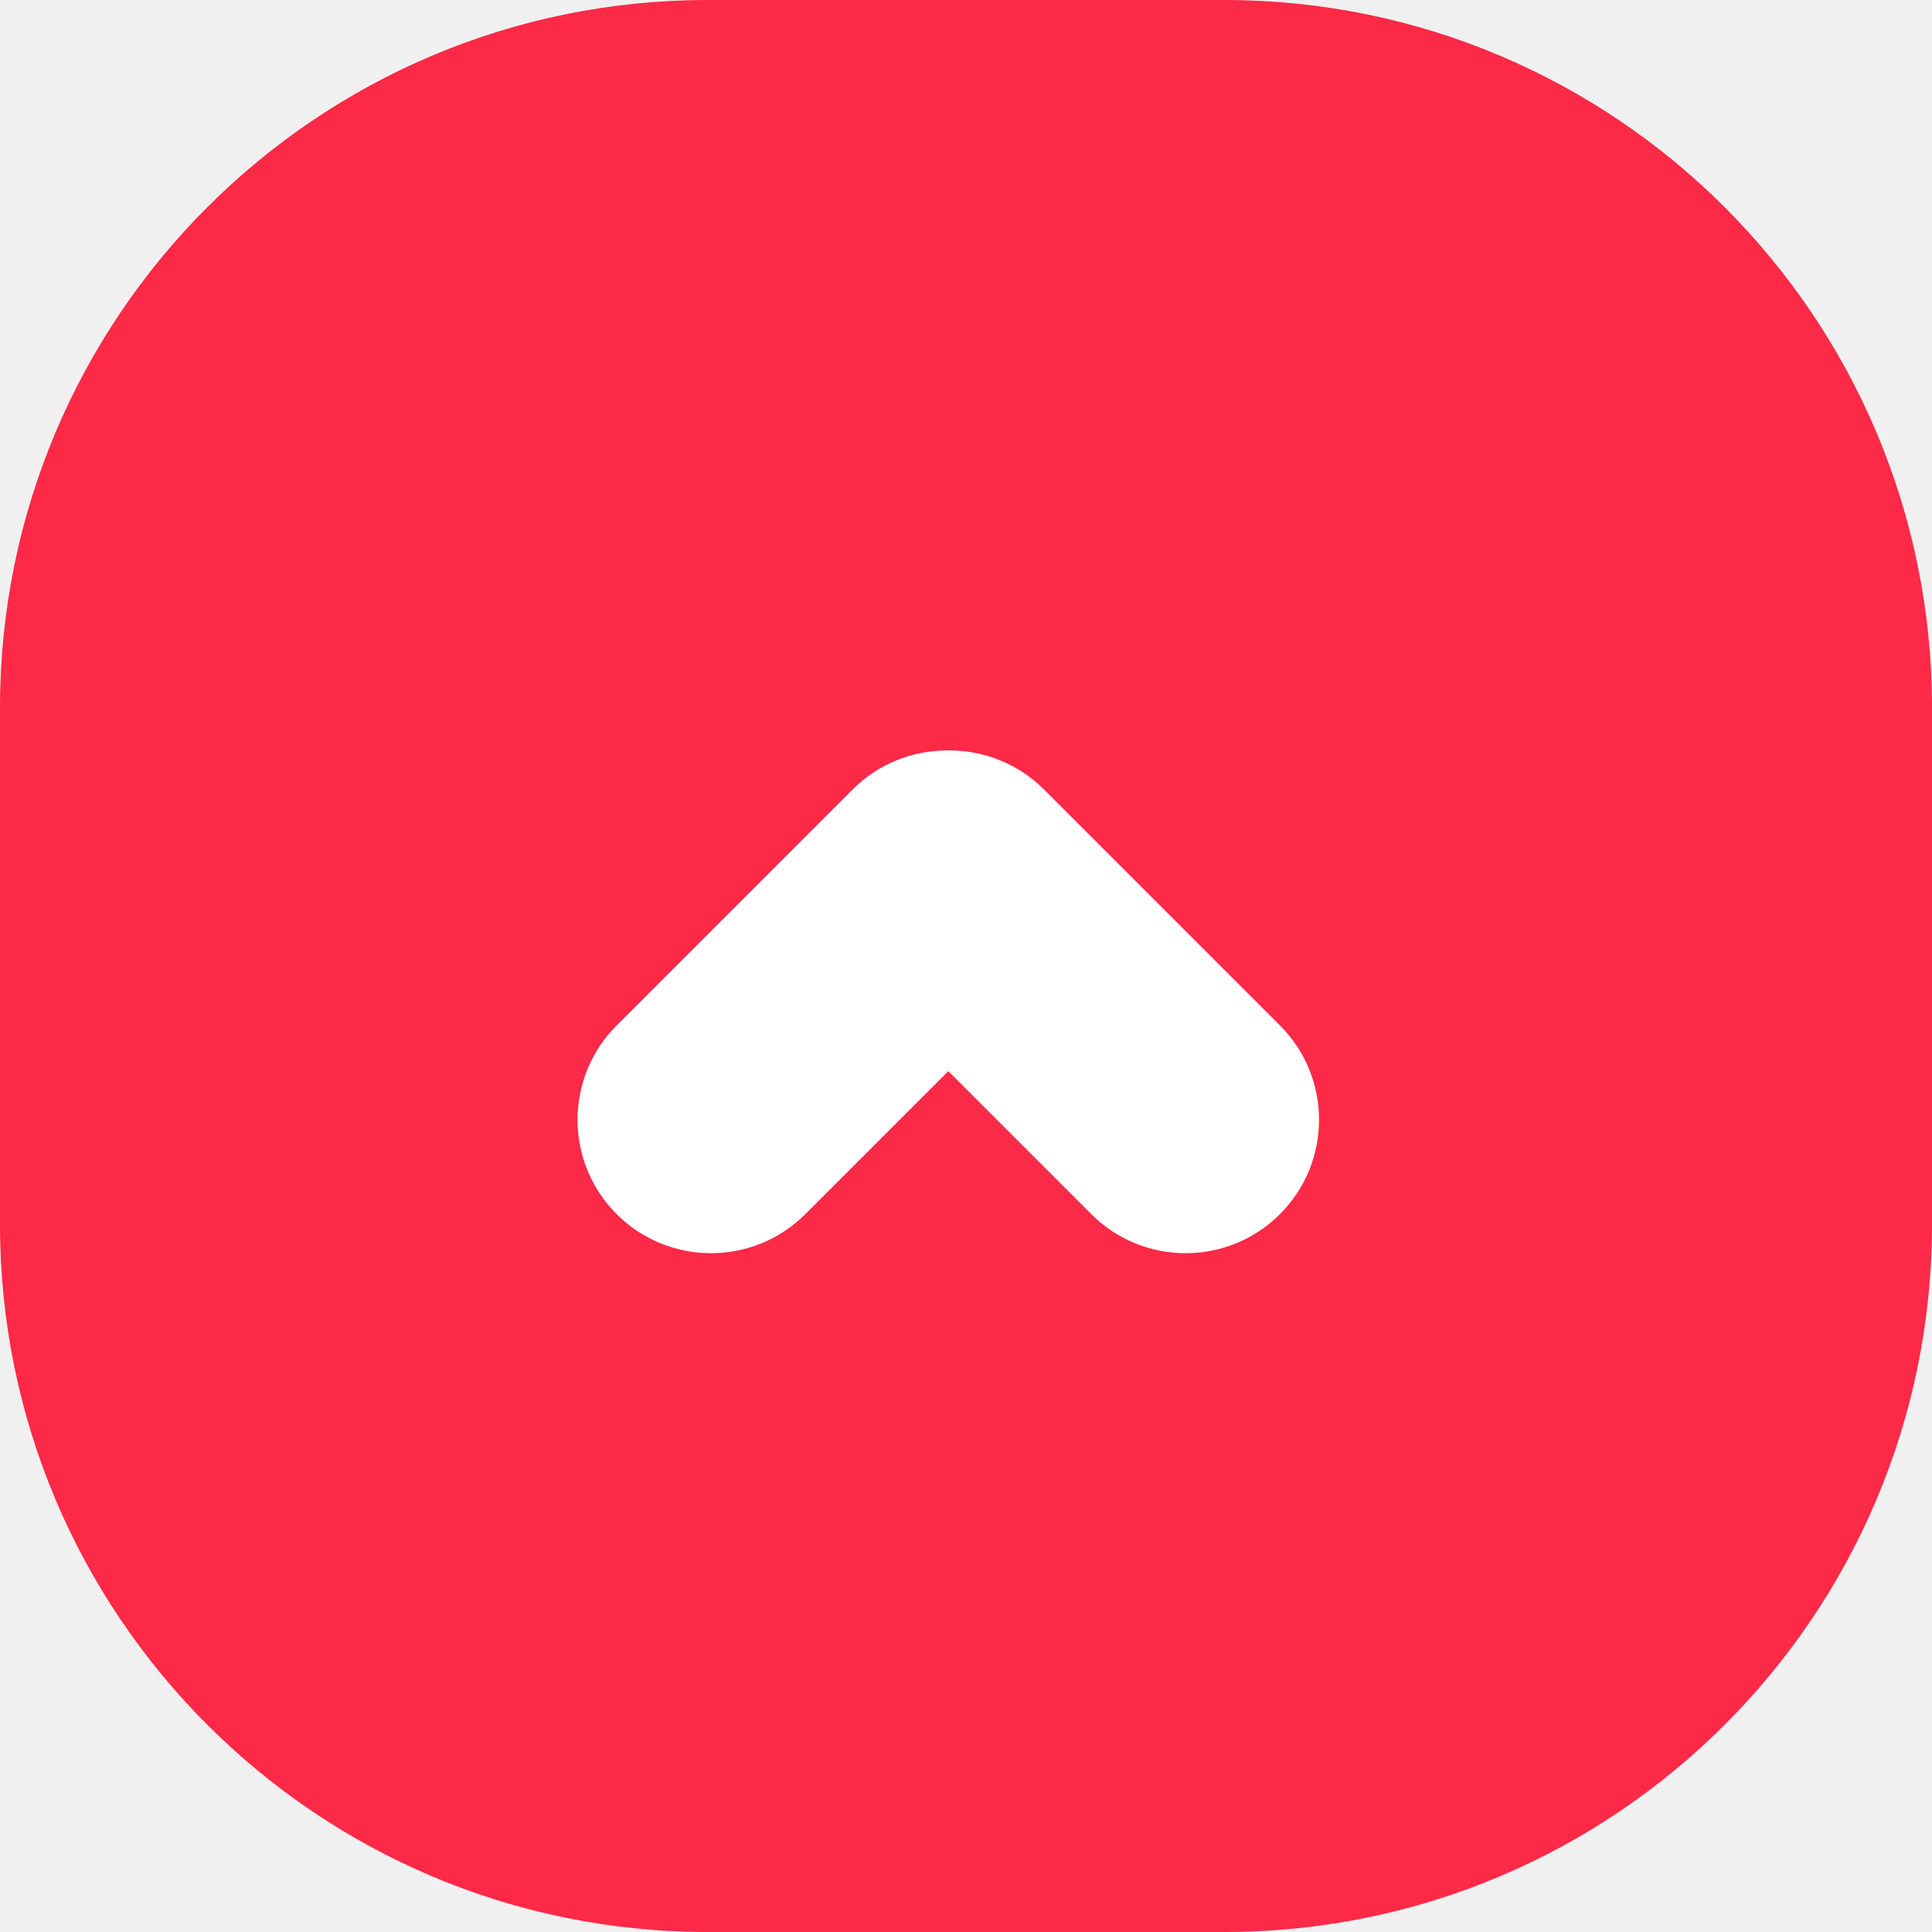
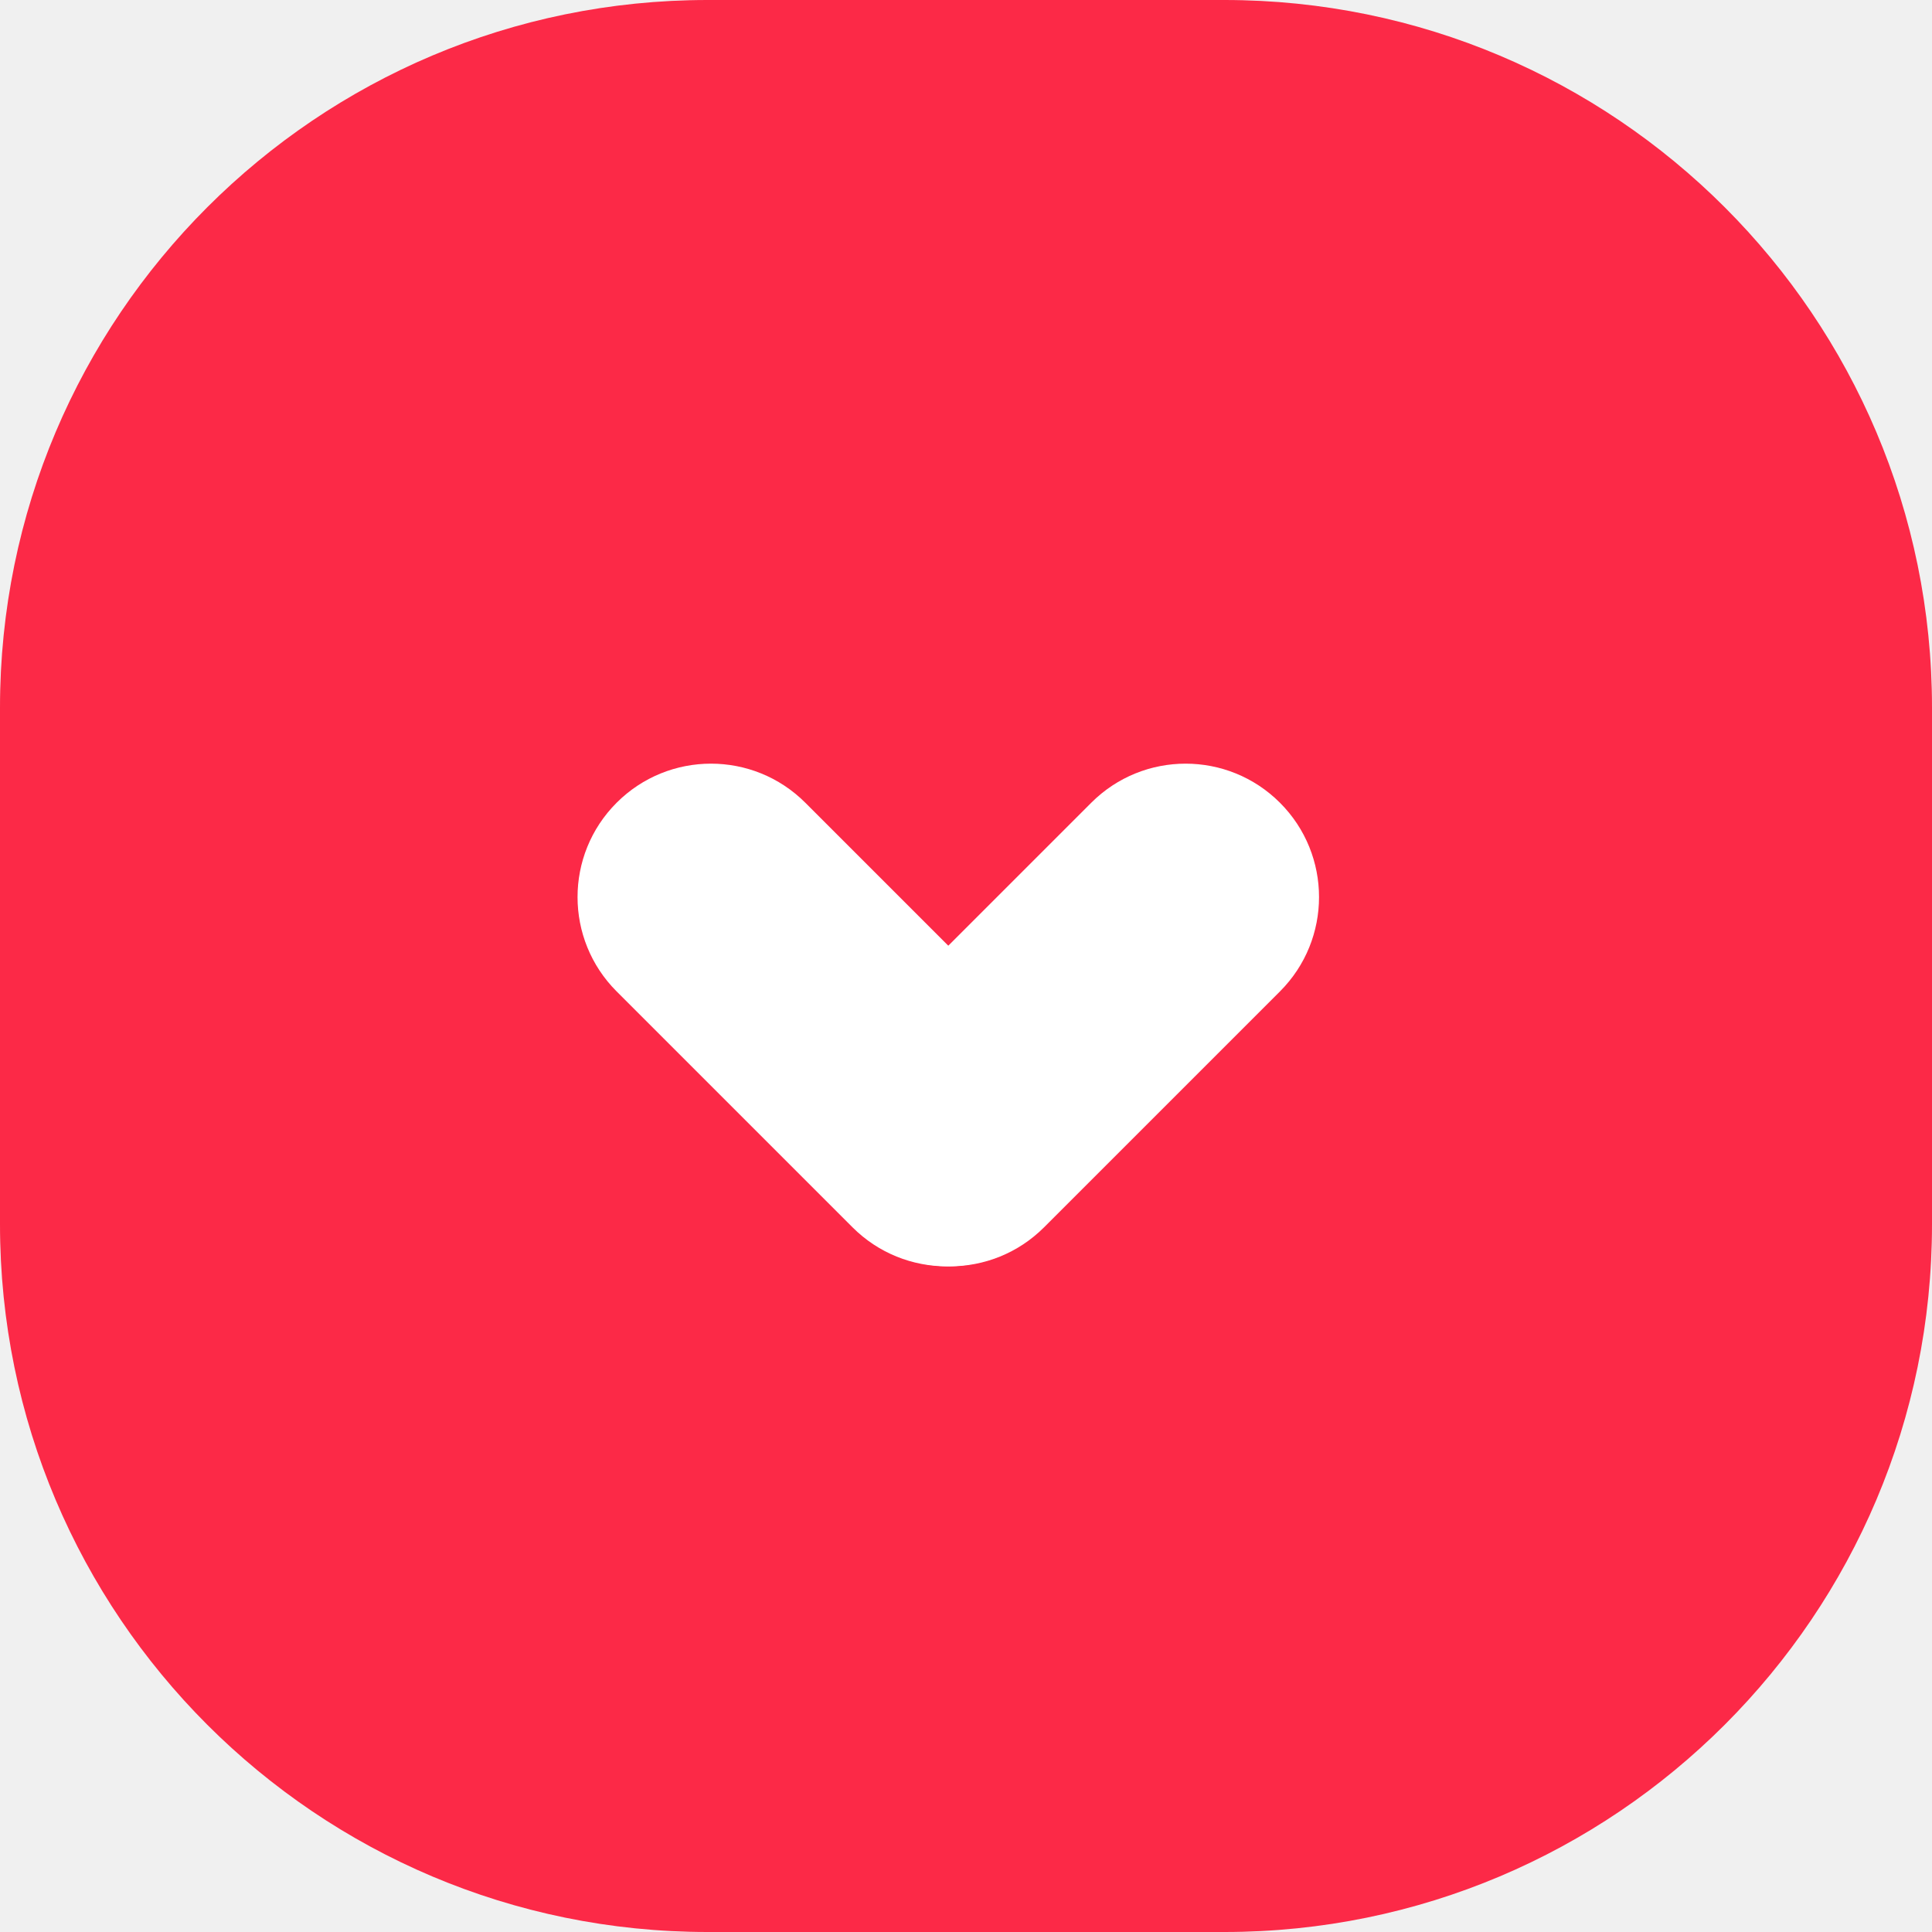
<svg xmlns="http://www.w3.org/2000/svg" width="60" height="60" viewBox="0 0 60 60" fill="none">
-   <g id="Group 12">
-     <rect id="Rectangle 4261" width="60" height="60" rx="21.976" fill="#FC2947" />
-     <rect id="Rectangle 4263" x="36.82" y="40.636" width="18.645" height="8.287" rx="4.143" transform="rotate(-135 36.8201 40.6355)" fill="white" />
-     <rect id="Rectangle 4264" width="18.645" height="8.287" rx="4.143" transform="matrix(0.707107 -0.707107 -0.707107 -0.707107 22.0801 40.6355)" fill="white" />
+   <g id="Group 13">
+     <rect id="Rectangle 4266" width="60" height="60" rx="21.976" fill="#FC2947" />
+     <rect id="Rectangle 4271" width="18.645" height="8.287" rx="4.143" transform="matrix(-0.707107 0.707107 0.707107 0.707107 36.8201 22)" fill="white" />
+     <rect id="Rectangle 4272" x="22.08" y="22" width="18.645" height="8.287" rx="4.143" transform="rotate(45 22.0801 22)" fill="white" />
  </g>
</svg>
